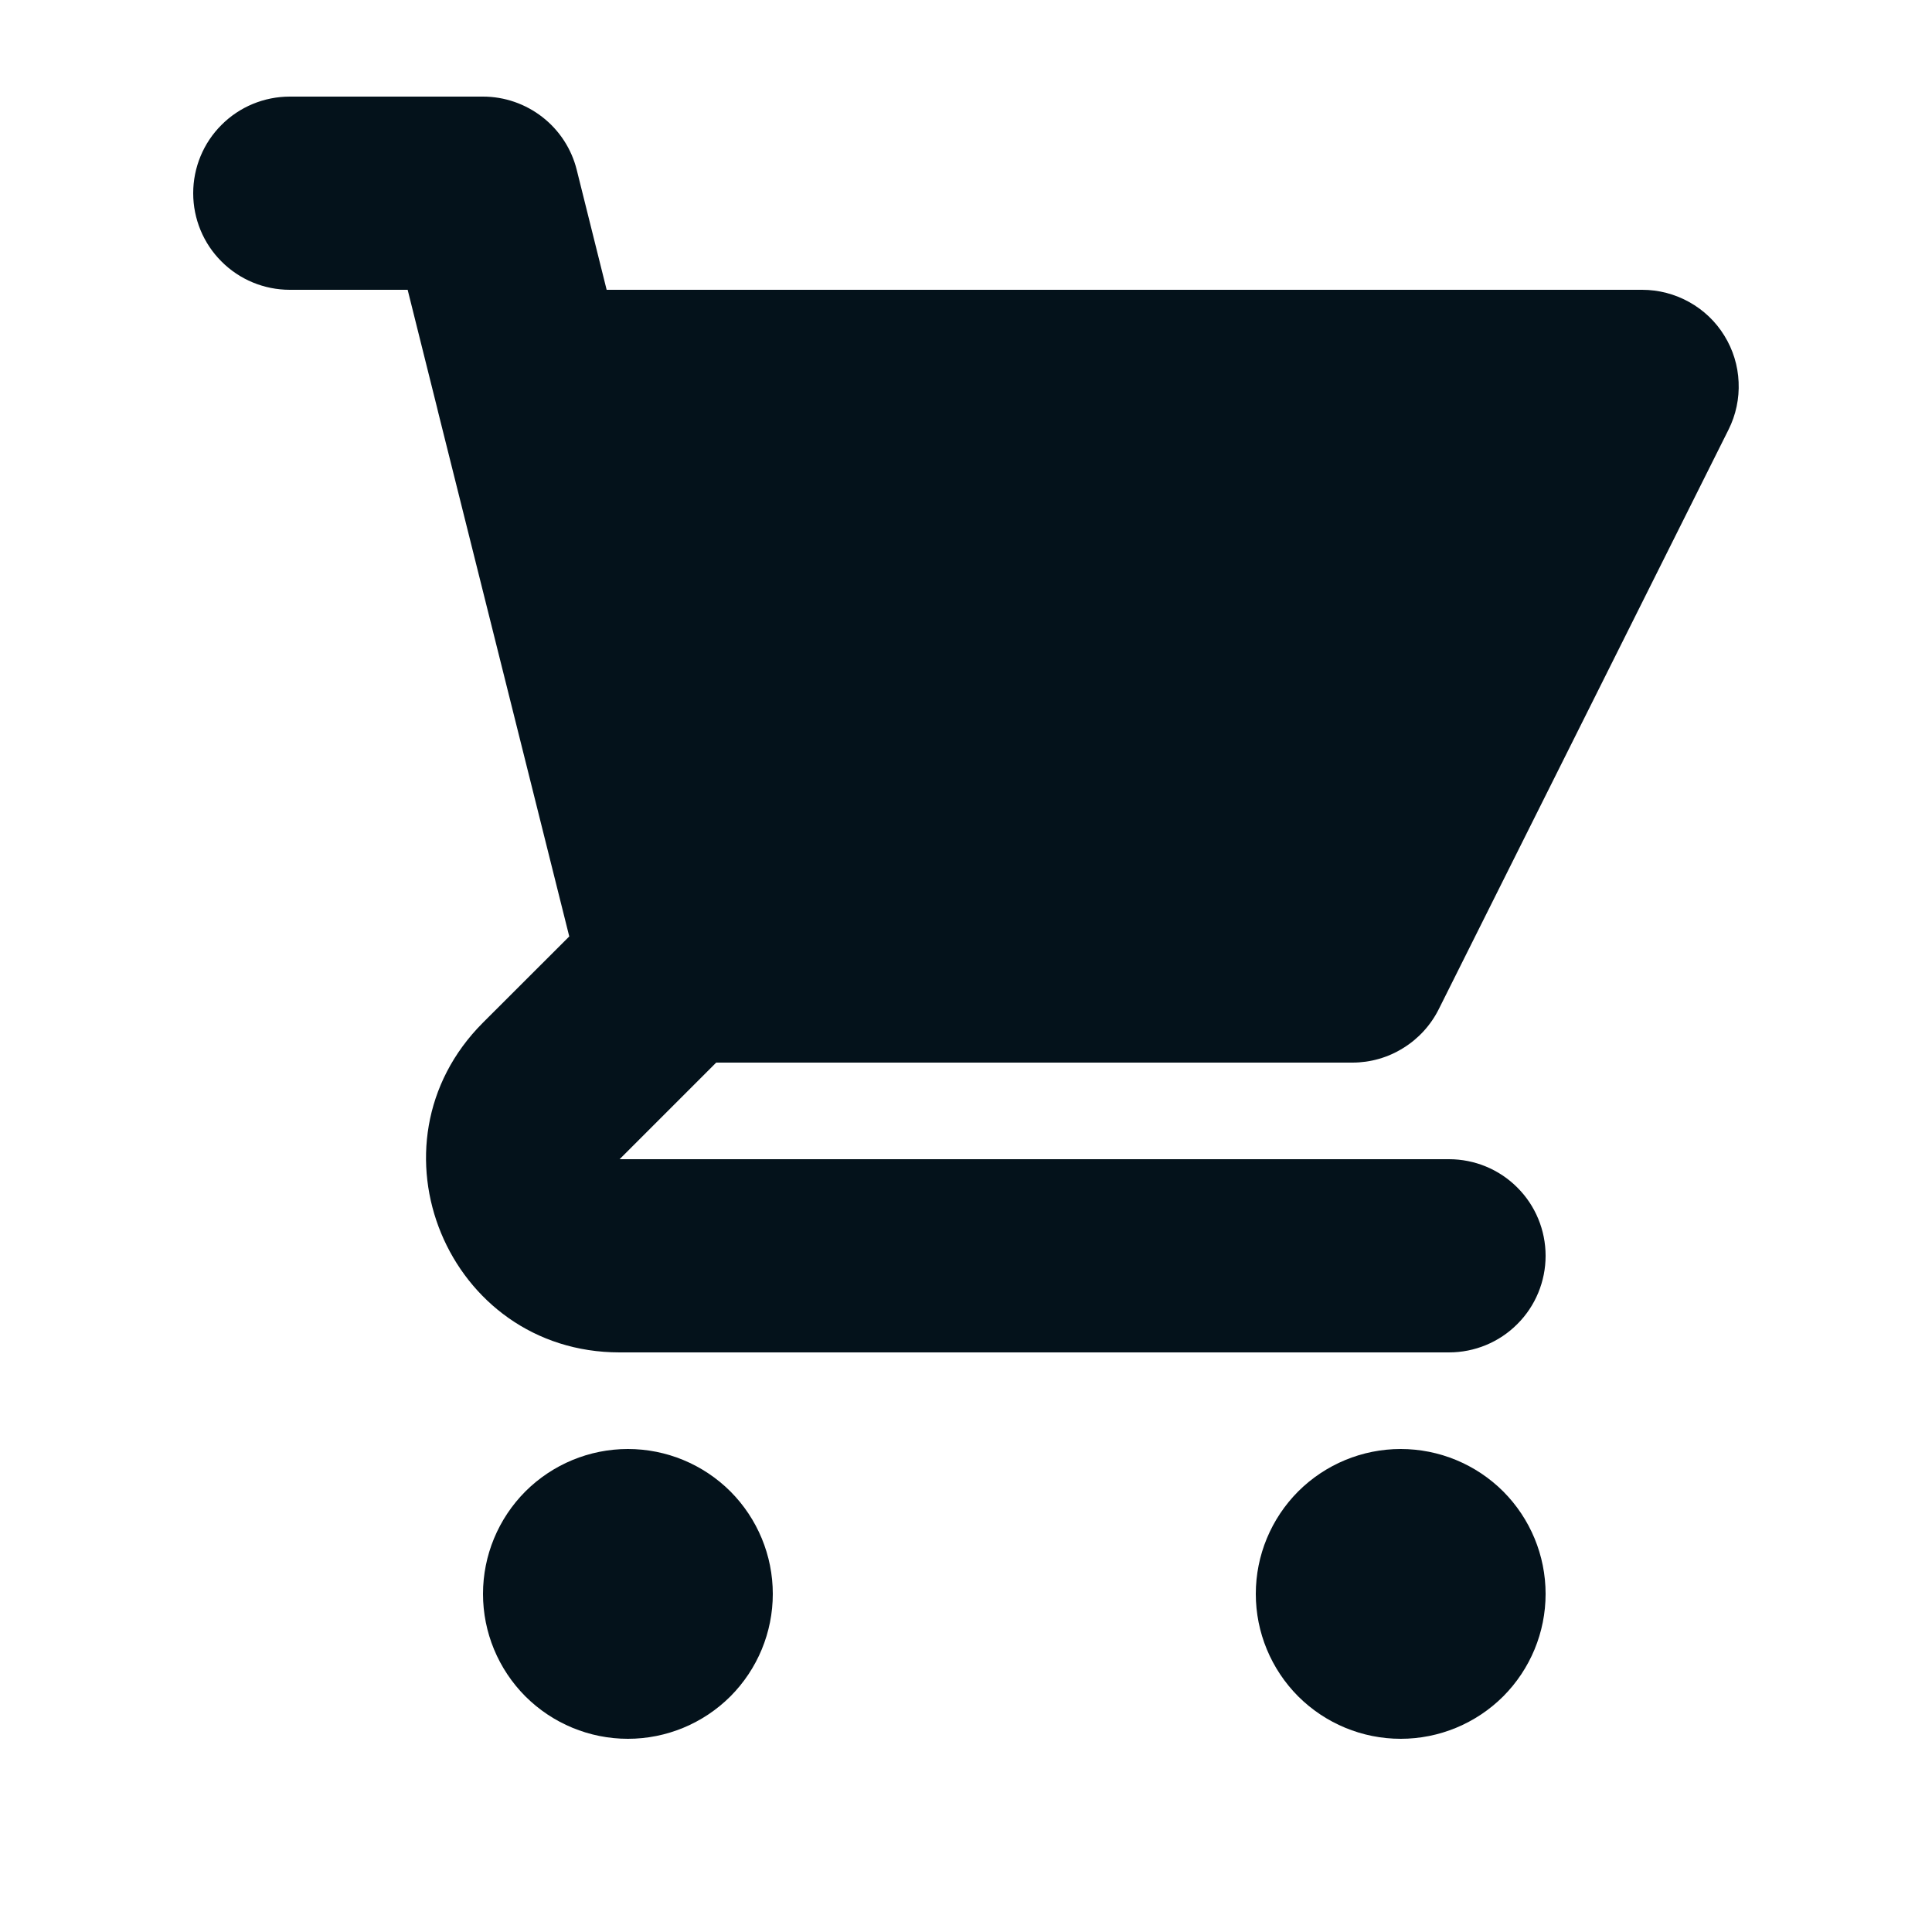
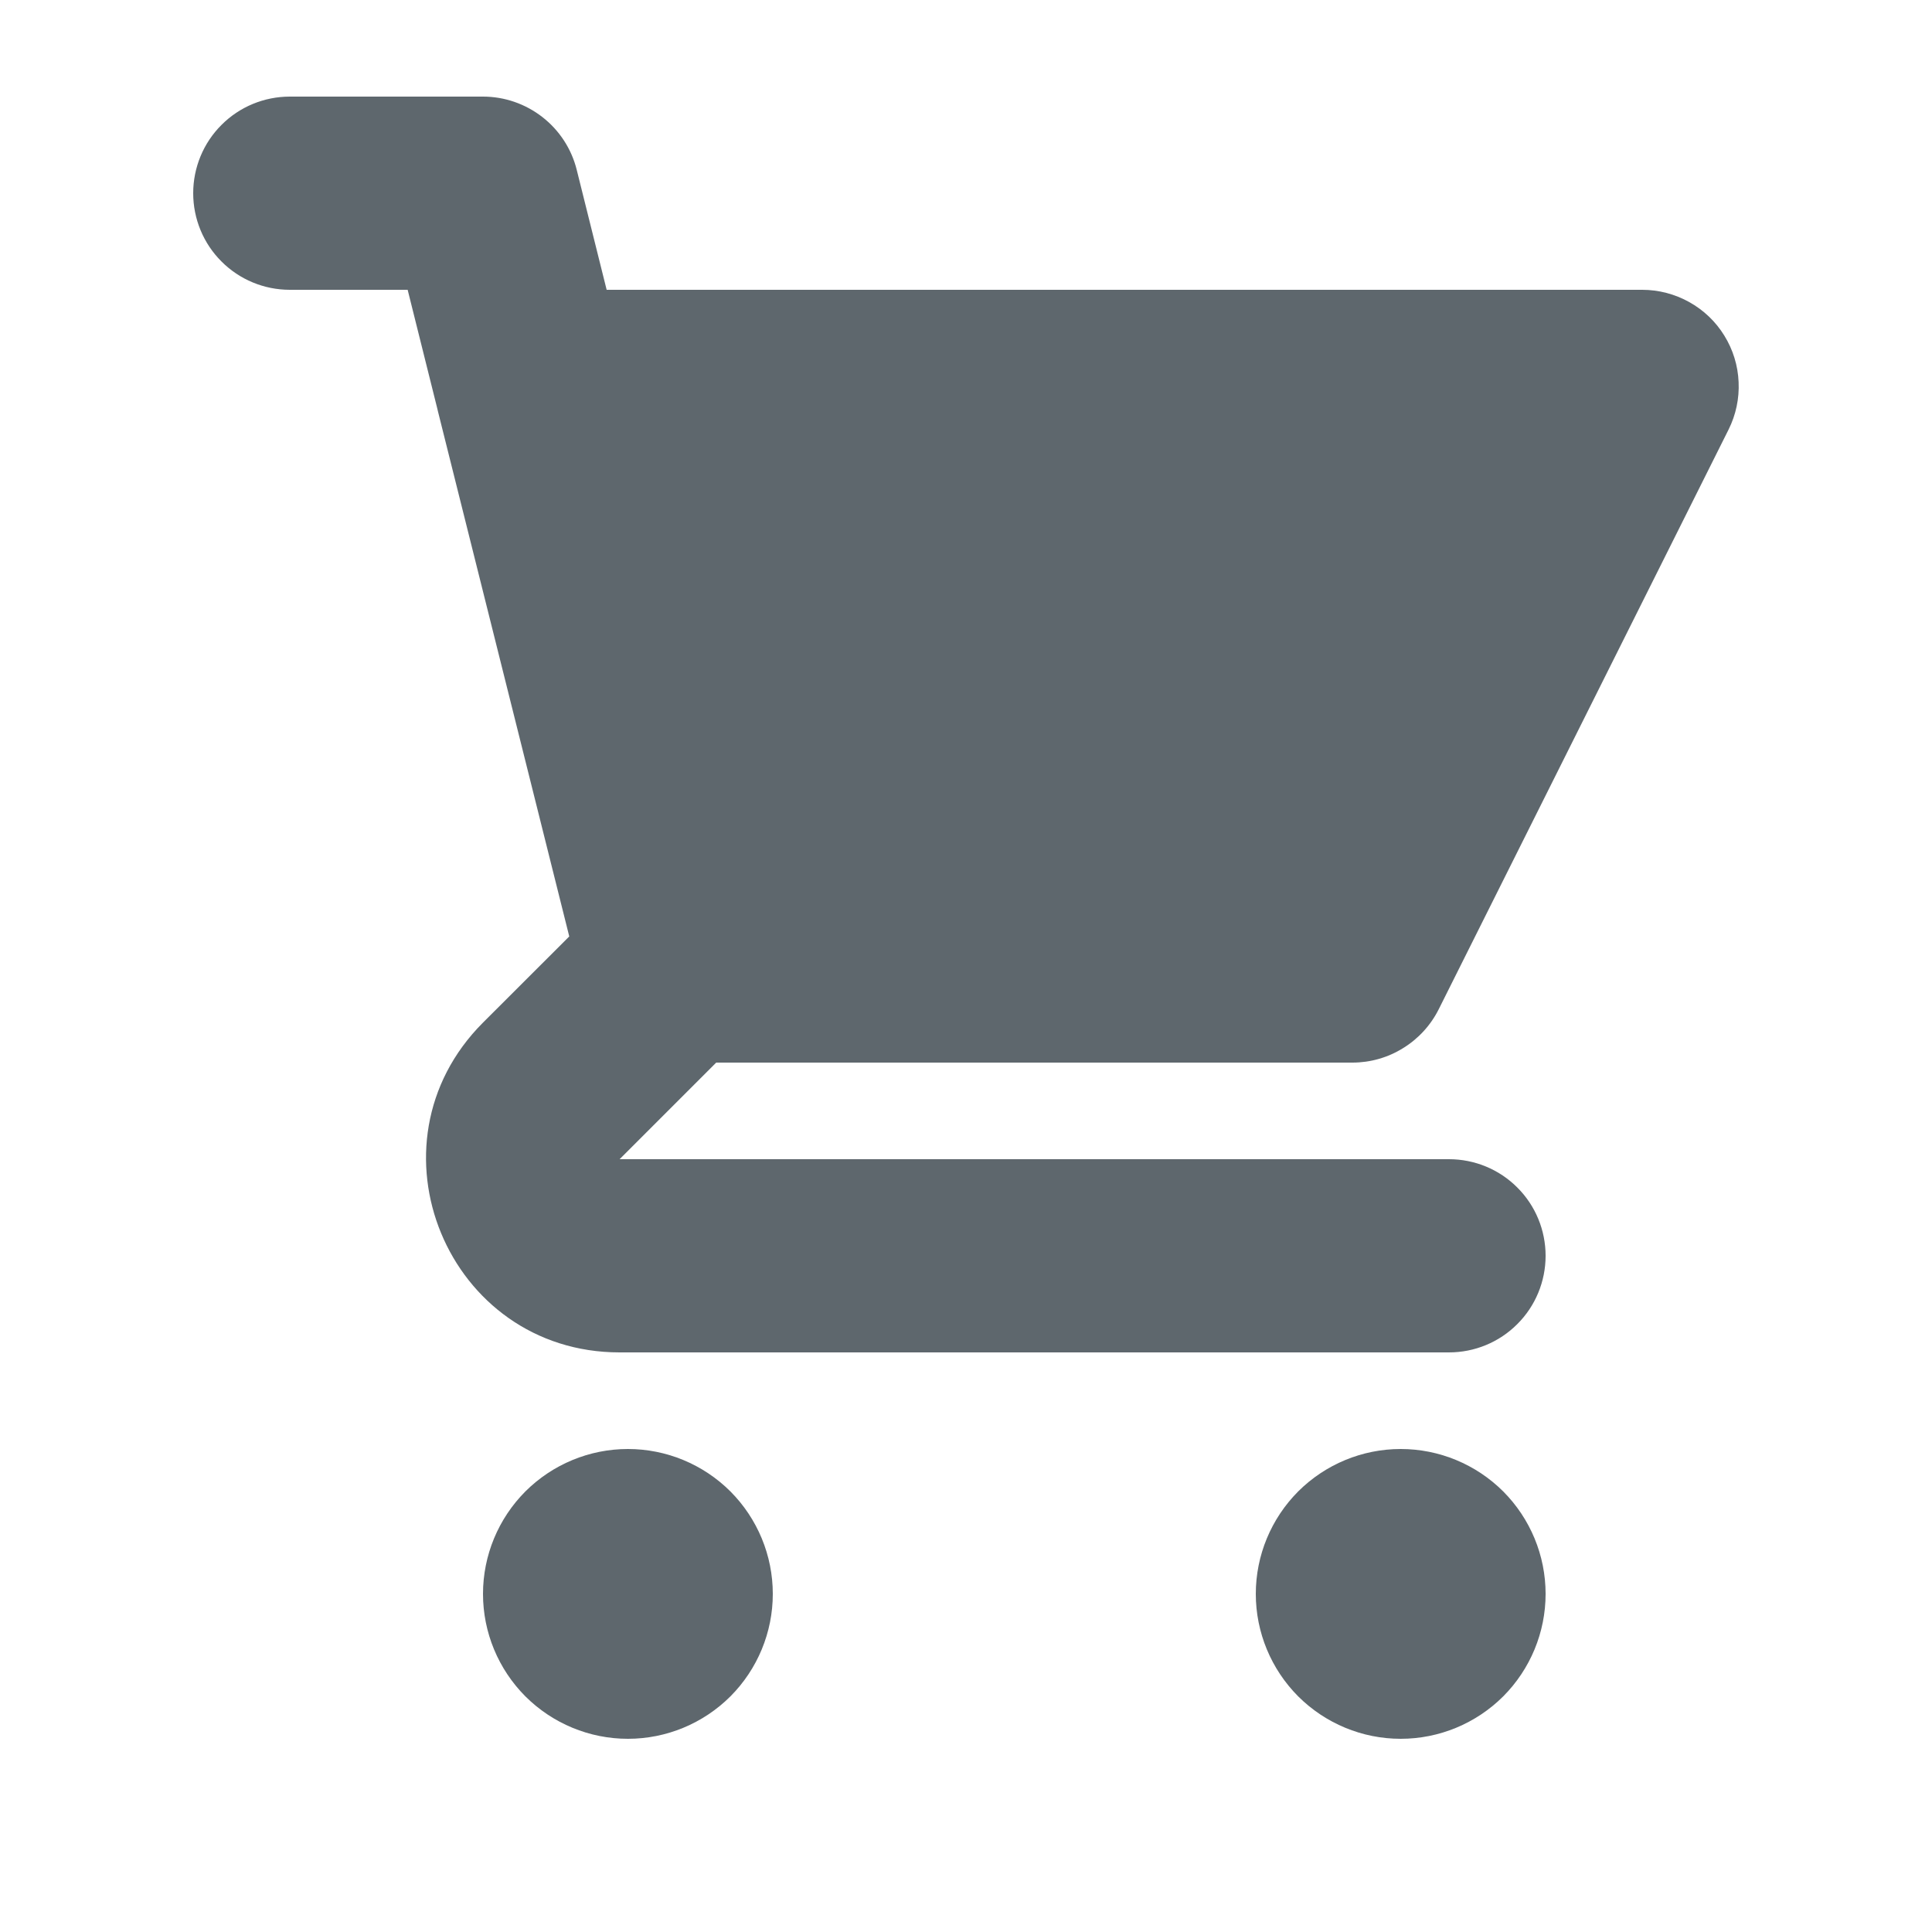
<svg xmlns="http://www.w3.org/2000/svg" width="20" height="20" viewBox="0 0 20 20" fill="none">
  <g id="shopping-cart">
-     <path id="Vector" d="M3 1C2.735 1 2.48 1.105 2.293 1.293C2.105 1.48 2 1.735 2 2C2 2.265 2.105 2.52 2.293 2.707C2.48 2.895 2.735 3 3 3H4.22L4.525 4.222C4.528 4.236 4.531 4.25 4.535 4.264L5.893 9.694L5 10.586C3.74 11.846 4.632 14 6.414 14H15C15.265 14 15.52 13.895 15.707 13.707C15.895 13.52 16 13.265 16 13C16 12.735 15.895 12.48 15.707 12.293C15.52 12.105 15.265 12 15 12H6.414L7.414 11H14C14.186 11 14.368 10.948 14.525 10.85C14.683 10.753 14.811 10.613 14.894 10.447L17.894 4.447C17.97 4.295 18.006 4.125 17.998 3.955C17.991 3.785 17.94 3.619 17.85 3.474C17.761 3.329 17.636 3.21 17.487 3.127C17.338 3.044 17.17 3 17 3H6.28L5.97 1.757C5.916 1.541 5.791 1.349 5.615 1.212C5.439 1.075 5.223 1 5 1H3ZM16 16.5C16 16.898 15.842 17.279 15.561 17.561C15.279 17.842 14.898 18 14.5 18C14.102 18 13.721 17.842 13.439 17.561C13.158 17.279 13 16.898 13 16.5C13 16.102 13.158 15.721 13.439 15.439C13.721 15.158 14.102 15 14.5 15C14.898 15 15.279 15.158 15.561 15.439C15.842 15.721 16 16.102 16 16.5ZM6.5 18C6.898 18 7.279 17.842 7.561 17.561C7.842 17.279 8 16.898 8 16.5C8 16.102 7.842 15.721 7.561 15.439C7.279 15.158 6.898 15 6.5 15C6.102 15 5.721 15.158 5.439 15.439C5.158 15.721 5 16.102 5 16.5C5 16.898 5.158 17.279 5.439 17.561C5.721 17.842 6.102 18 6.5 18Z" fill="#04121B" />
+     <path id="Vector" d="M3 1C2.735 1 2.48 1.105 2.293 1.293C2.105 1.48 2 1.735 2 2C2 2.265 2.105 2.52 2.293 2.707C2.48 2.895 2.735 3 3 3H4.22L4.525 4.222C4.528 4.236 4.531 4.25 4.535 4.264L5.893 9.694L5 10.586C3.74 11.846 4.632 14 6.414 14H15C15.265 14 15.52 13.895 15.707 13.707C15.895 13.52 16 13.265 16 13C16 12.735 15.895 12.48 15.707 12.293C15.52 12.105 15.265 12 15 12H6.414L7.414 11H14C14.186 11 14.368 10.948 14.525 10.85C14.683 10.753 14.811 10.613 14.894 10.447L17.894 4.447C17.97 4.295 18.006 4.125 17.998 3.955C17.991 3.785 17.94 3.619 17.85 3.474C17.761 3.329 17.636 3.21 17.487 3.127C17.338 3.044 17.17 3 17 3H6.28L5.97 1.757C5.916 1.541 5.791 1.349 5.615 1.212C5.439 1.075 5.223 1 5 1H3ZM16 16.5C16 16.898 15.842 17.279 15.561 17.561C15.279 17.842 14.898 18 14.5 18C14.102 18 13.721 17.842 13.439 17.561C13.158 17.279 13 16.898 13 16.5C13 16.102 13.158 15.721 13.439 15.439C13.721 15.158 14.102 15 14.5 15C14.898 15 15.279 15.158 15.561 15.439C15.842 15.721 16 16.102 16 16.5ZM6.5 18C6.898 18 7.279 17.842 7.561 17.561C7.842 17.279 8 16.898 8 16.5C8 16.102 7.842 15.721 7.561 15.439C7.279 15.158 6.898 15 6.5 15C6.102 15 5.721 15.158 5.439 15.439C5.158 15.721 5 16.102 5 16.5C5 16.898 5.158 17.279 5.439 17.561C5.721 17.842 6.102 18 6.5 18Z" fill="#04121BA3" />
  </g>
</svg>
